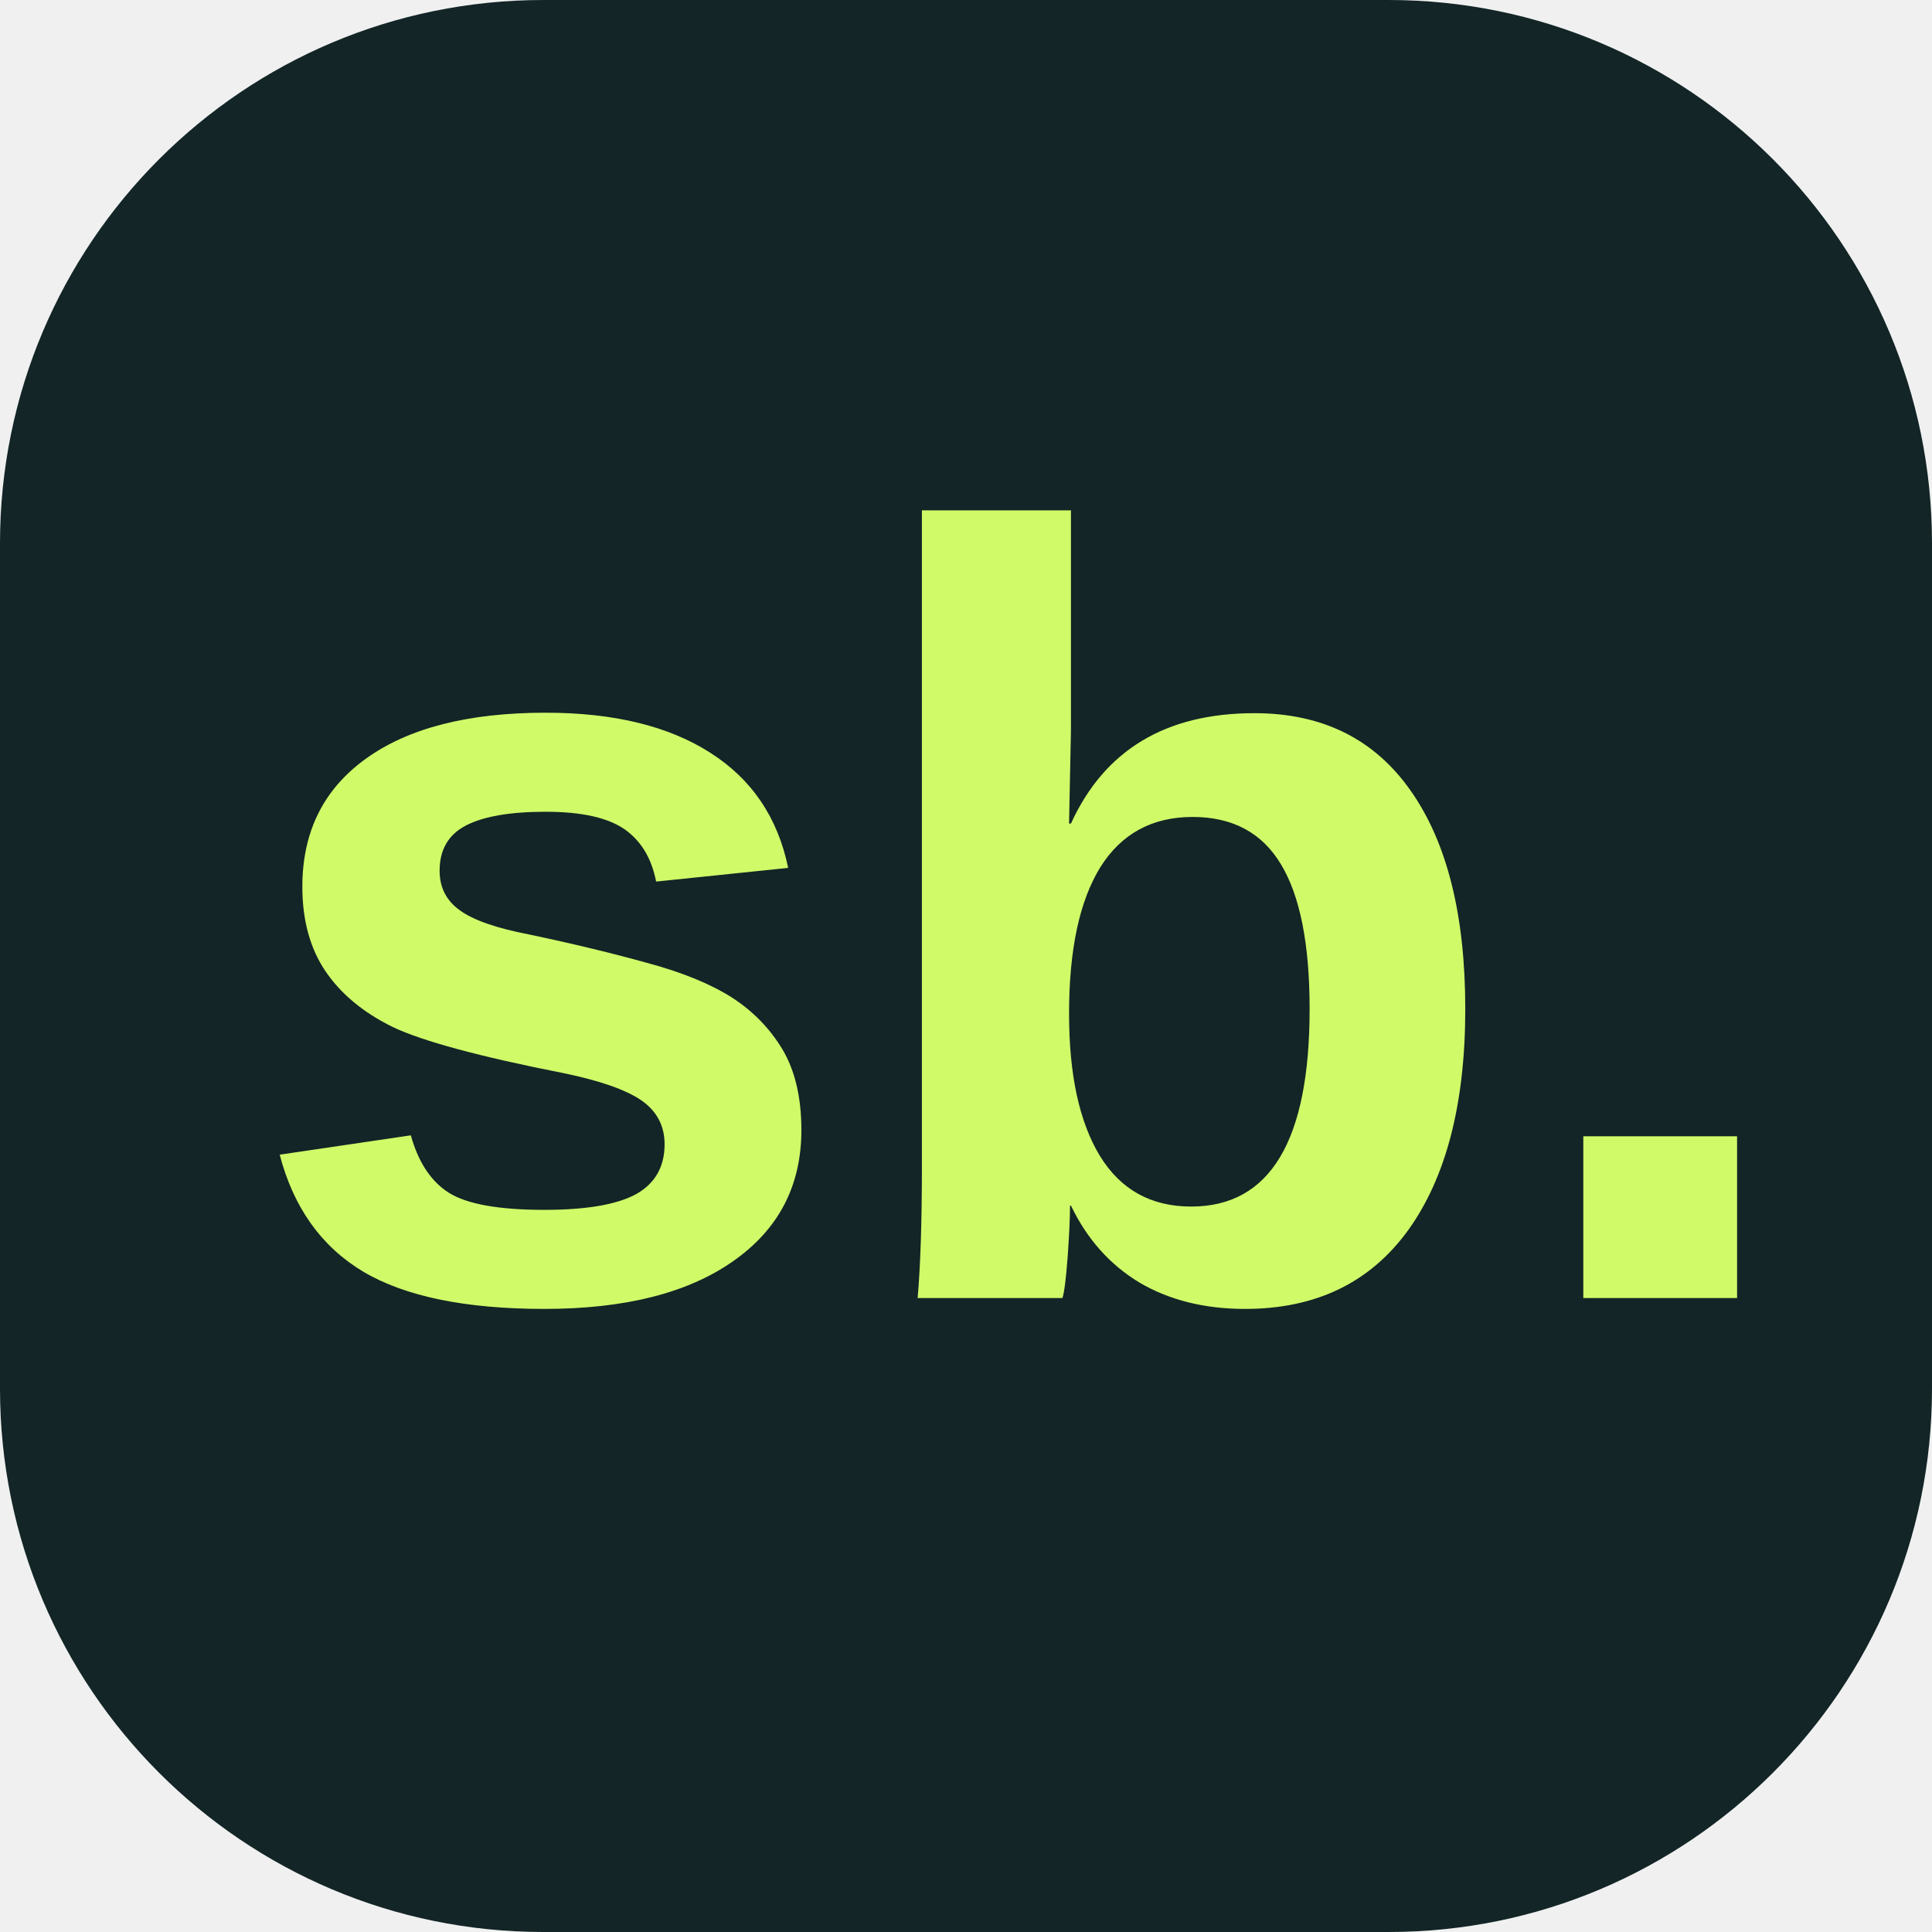
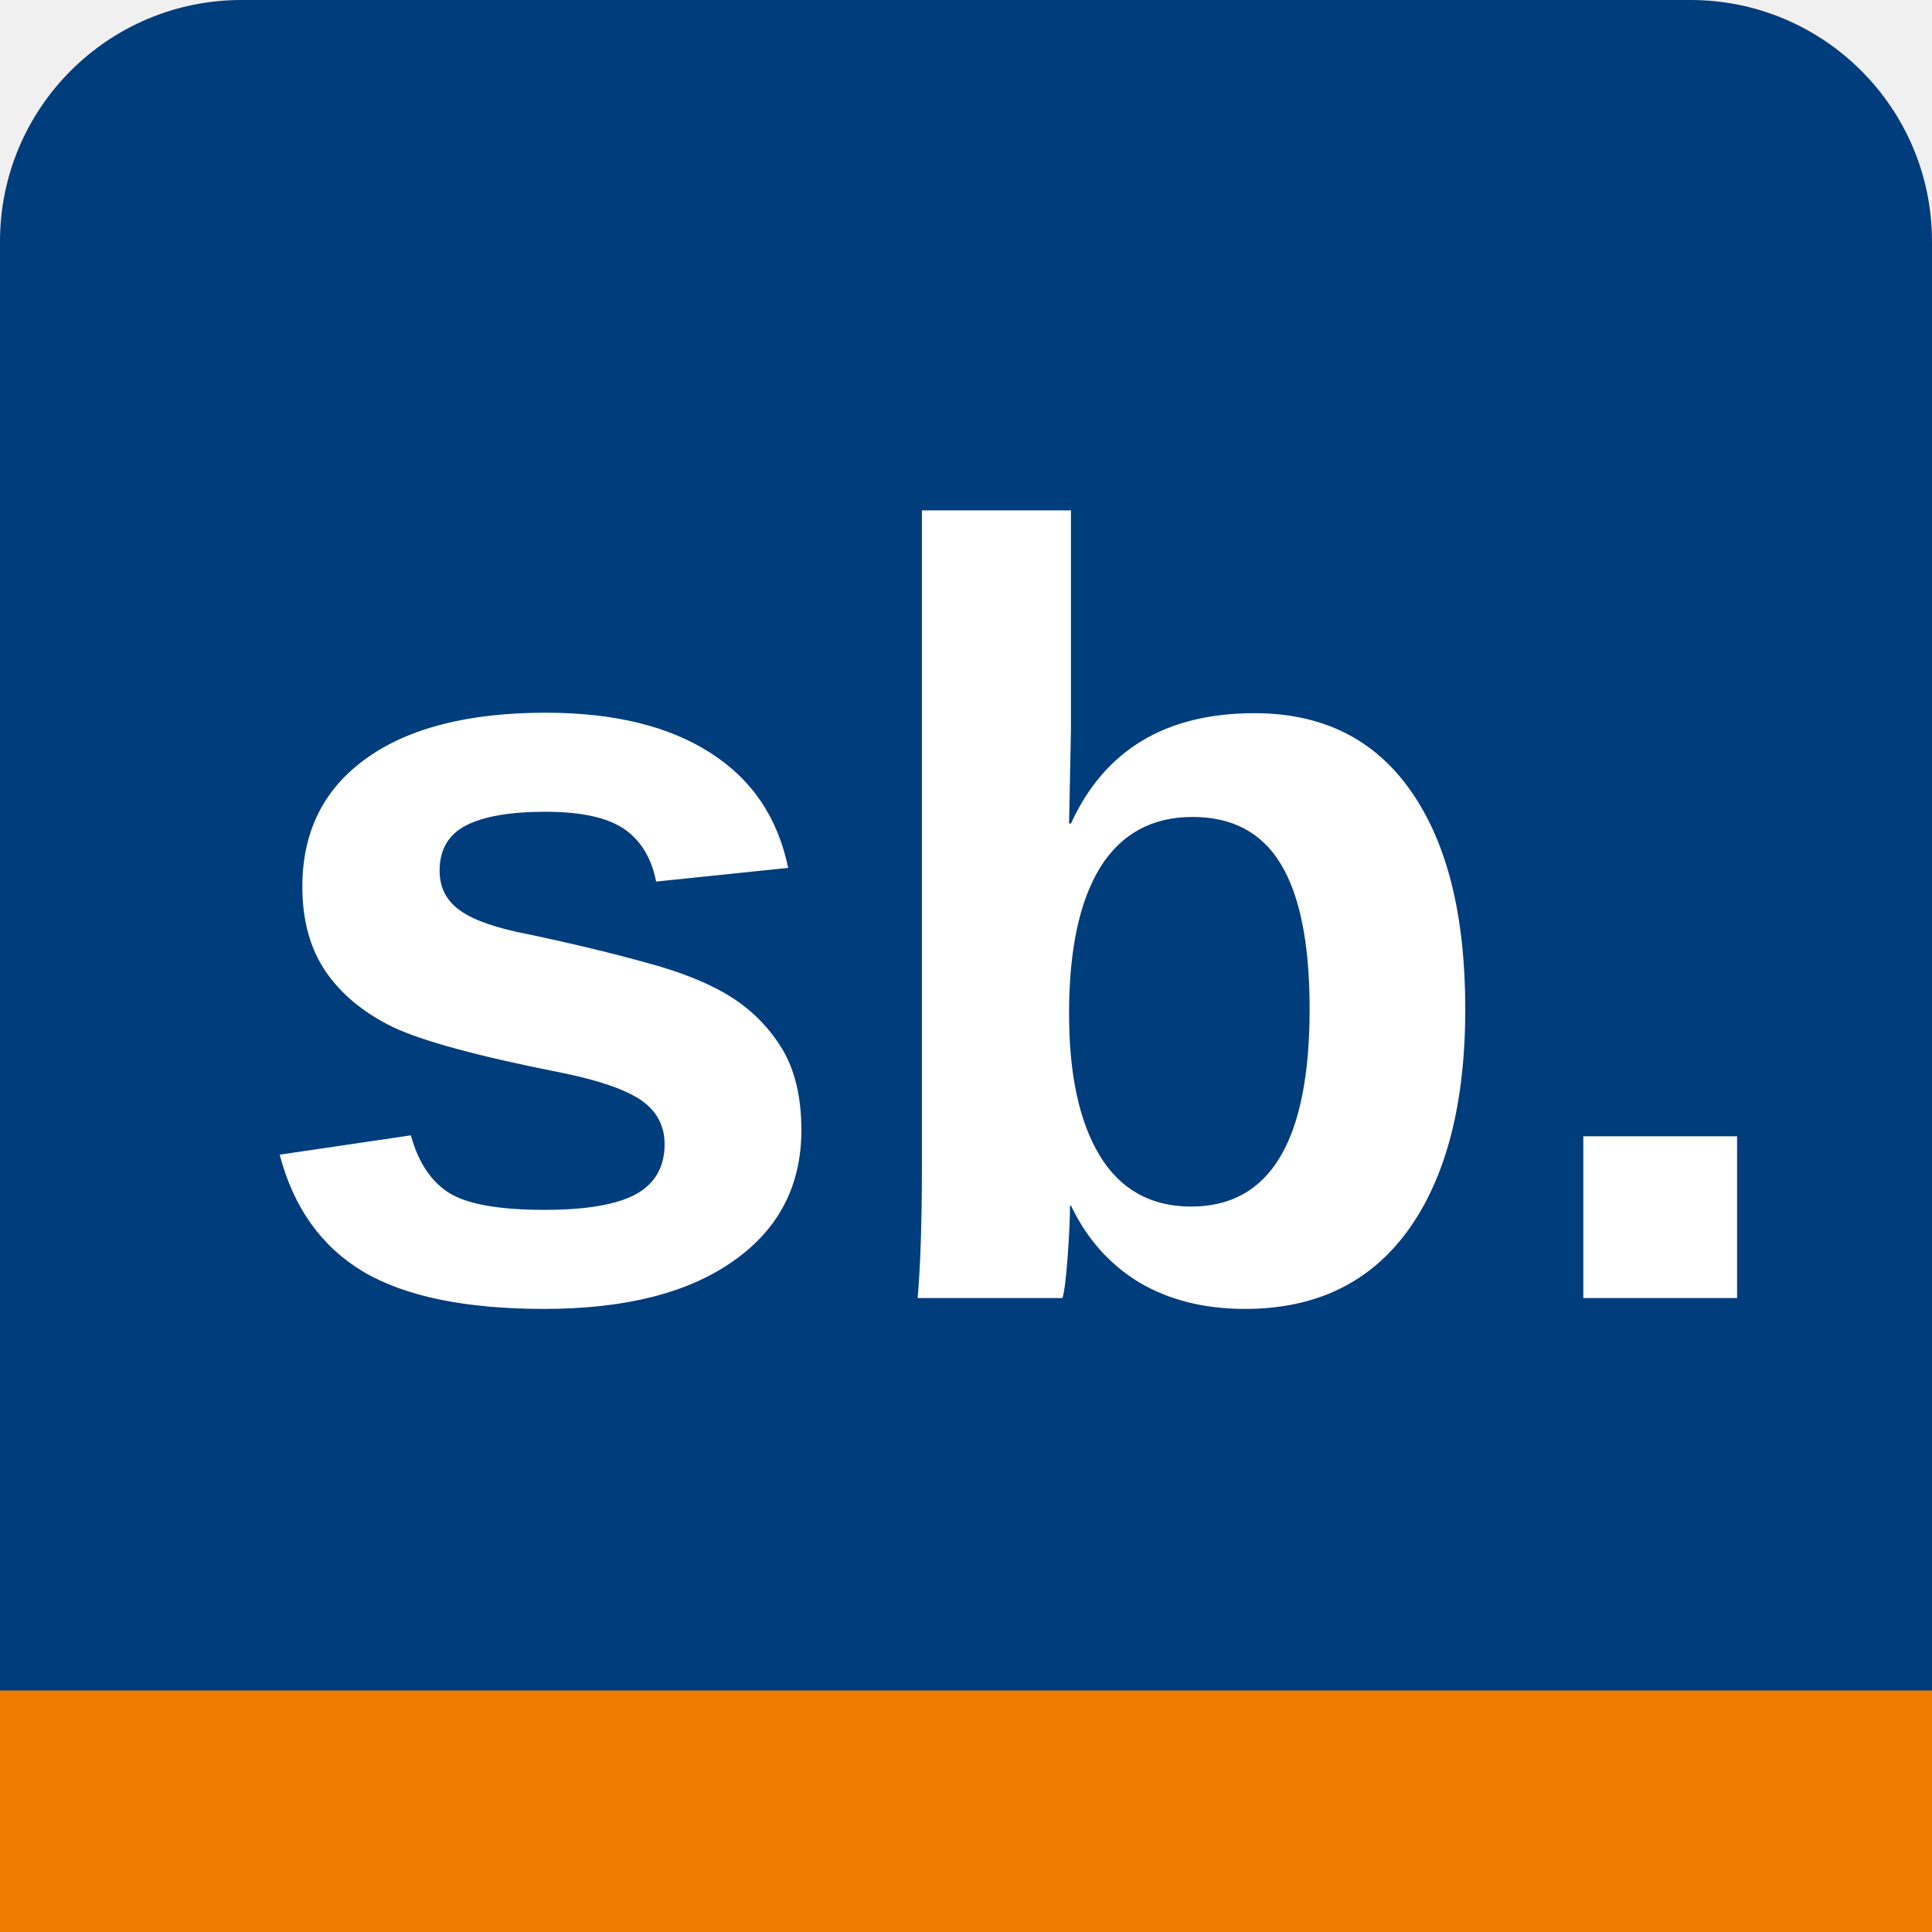
<svg xmlns="http://www.w3.org/2000/svg" viewBox="0 0 64 64">
-   <rect width="64" height="64" rx="18" fill="#132526" />
-   <text x="8" y="43" fill="#d1fa69" font-family="Arial,sans-serif" font-weight="bold" font-size="36">sb.</text>
+   <rect width="64" height="64" rx="8" fill="#003d7c" />
+   <path d="M0 56h64v8H0z" fill="#ef7c00" />
+   <text x="8" y="43" fill="#fff" font-family="Arial,sans-serif" font-weight="bold" font-size="36">sb.</text>
</svg>
